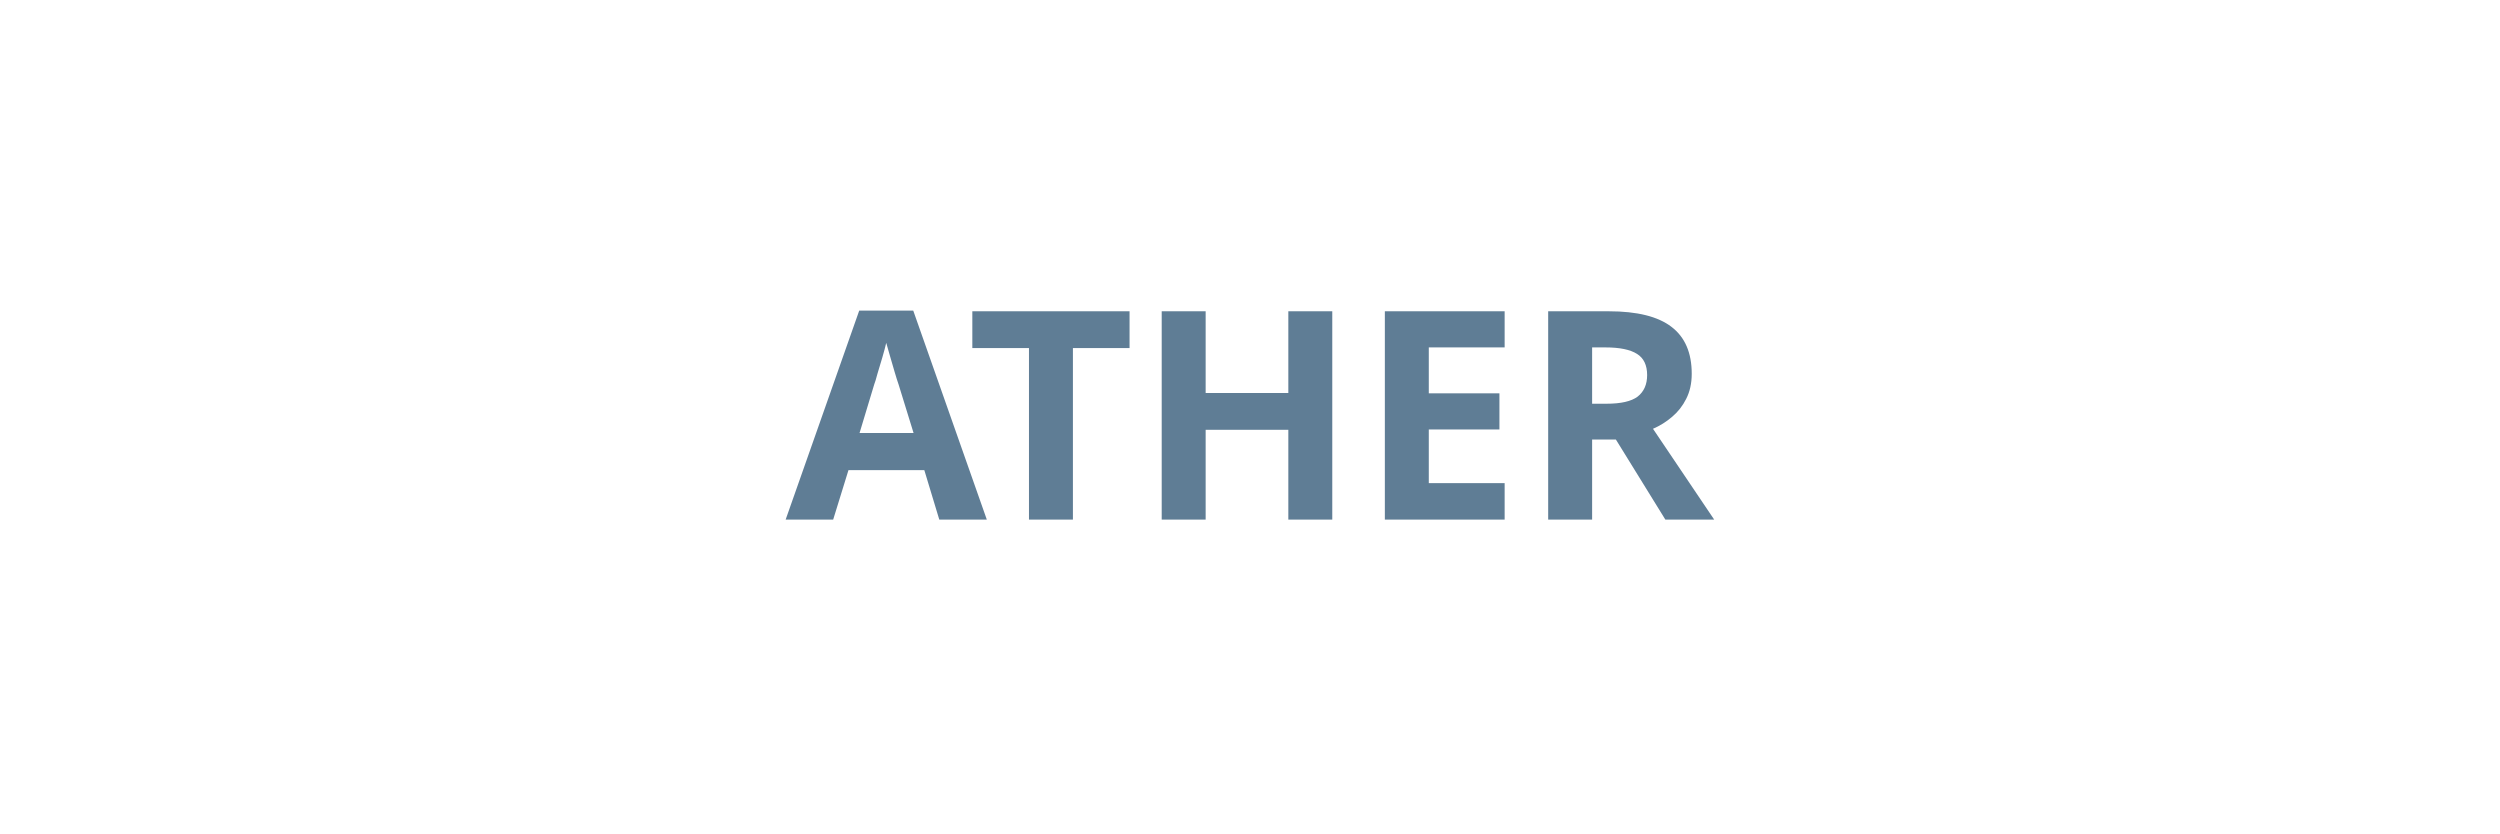
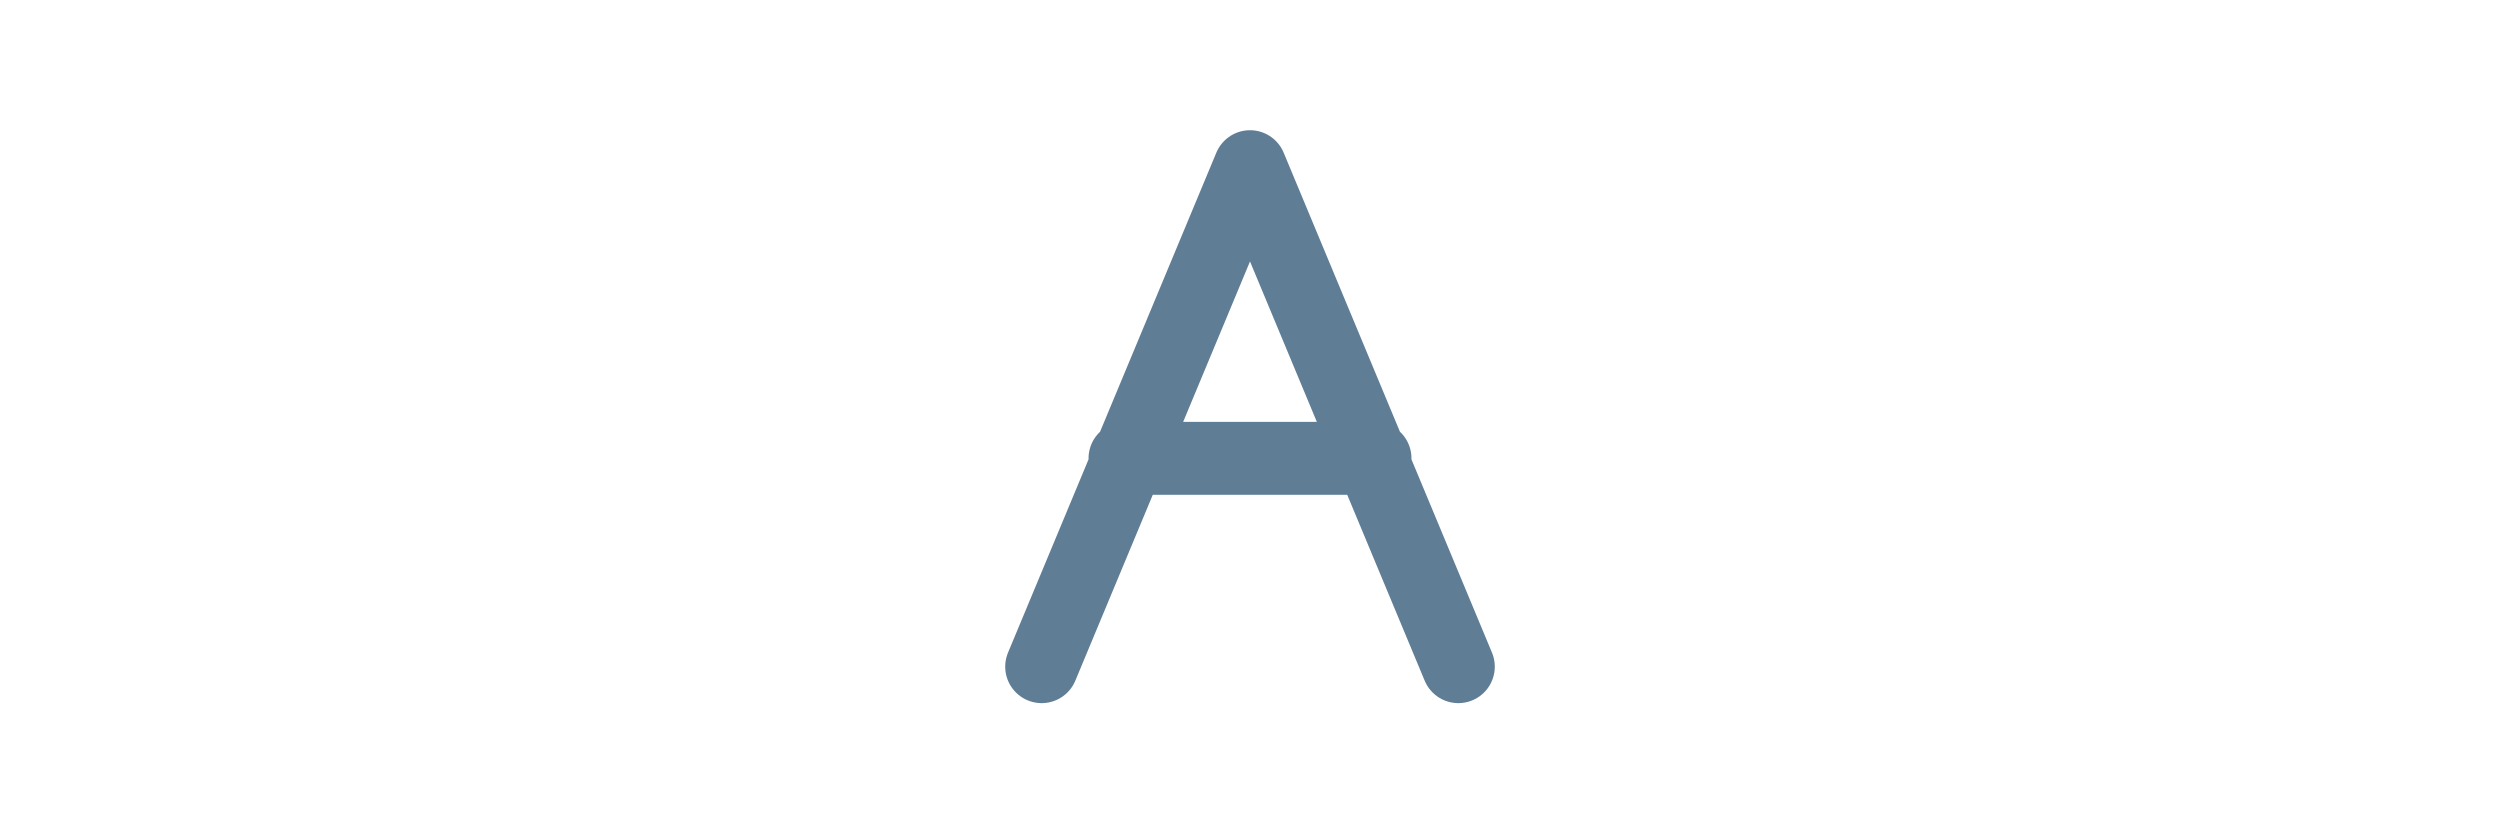
<svg xmlns="http://www.w3.org/2000/svg" width="120" height="40" viewBox="0 0 120 40">
-   <rect width="100%" height="100%" fill="transparent" />
-   <text x="50%" y="50%" dominant-baseline="middle" text-anchor="middle" fill="#5F7D95" font-family="system-ui, sans-serif" font-weight="bold" font-size="14">ATHER</text>
+   <g fill="none" stroke="#5F7D95" stroke-width="3.5" stroke-linecap="round" stroke-linejoin="round">
+     <path d="M 50,32 L 60,8 L 70,32 M 54,22 L 66,22" />
+   </g>
</svg>
